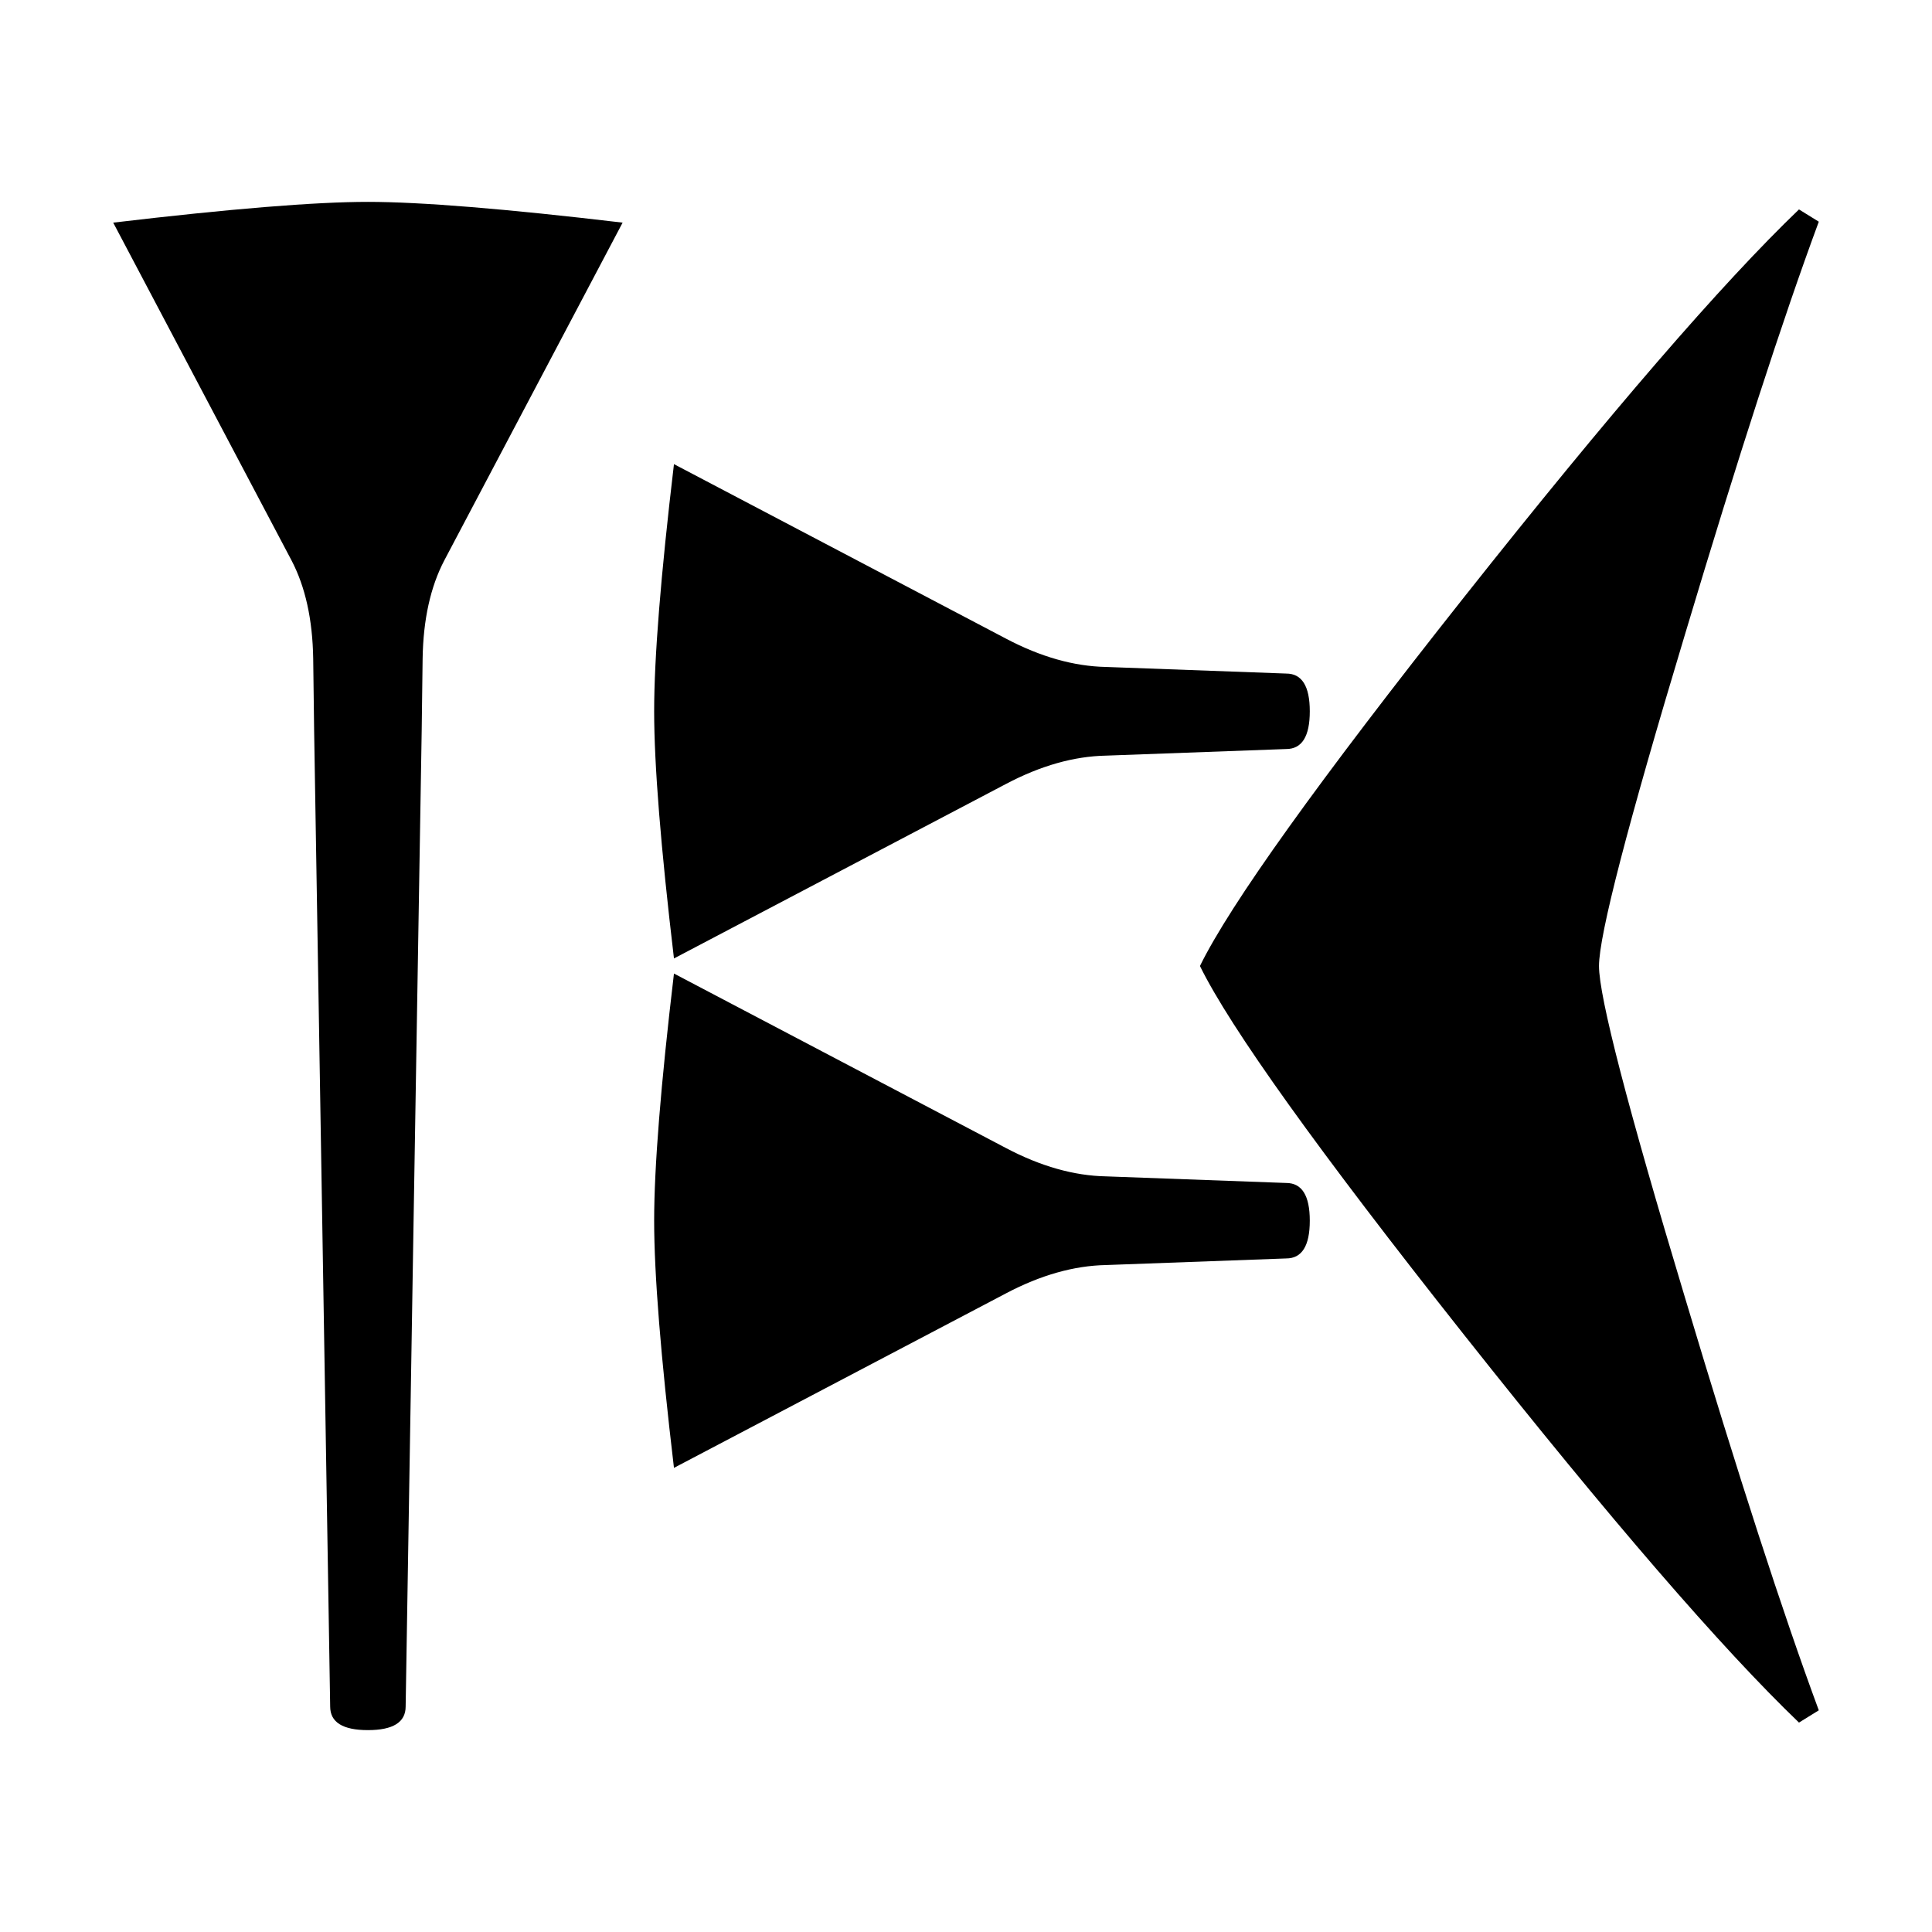
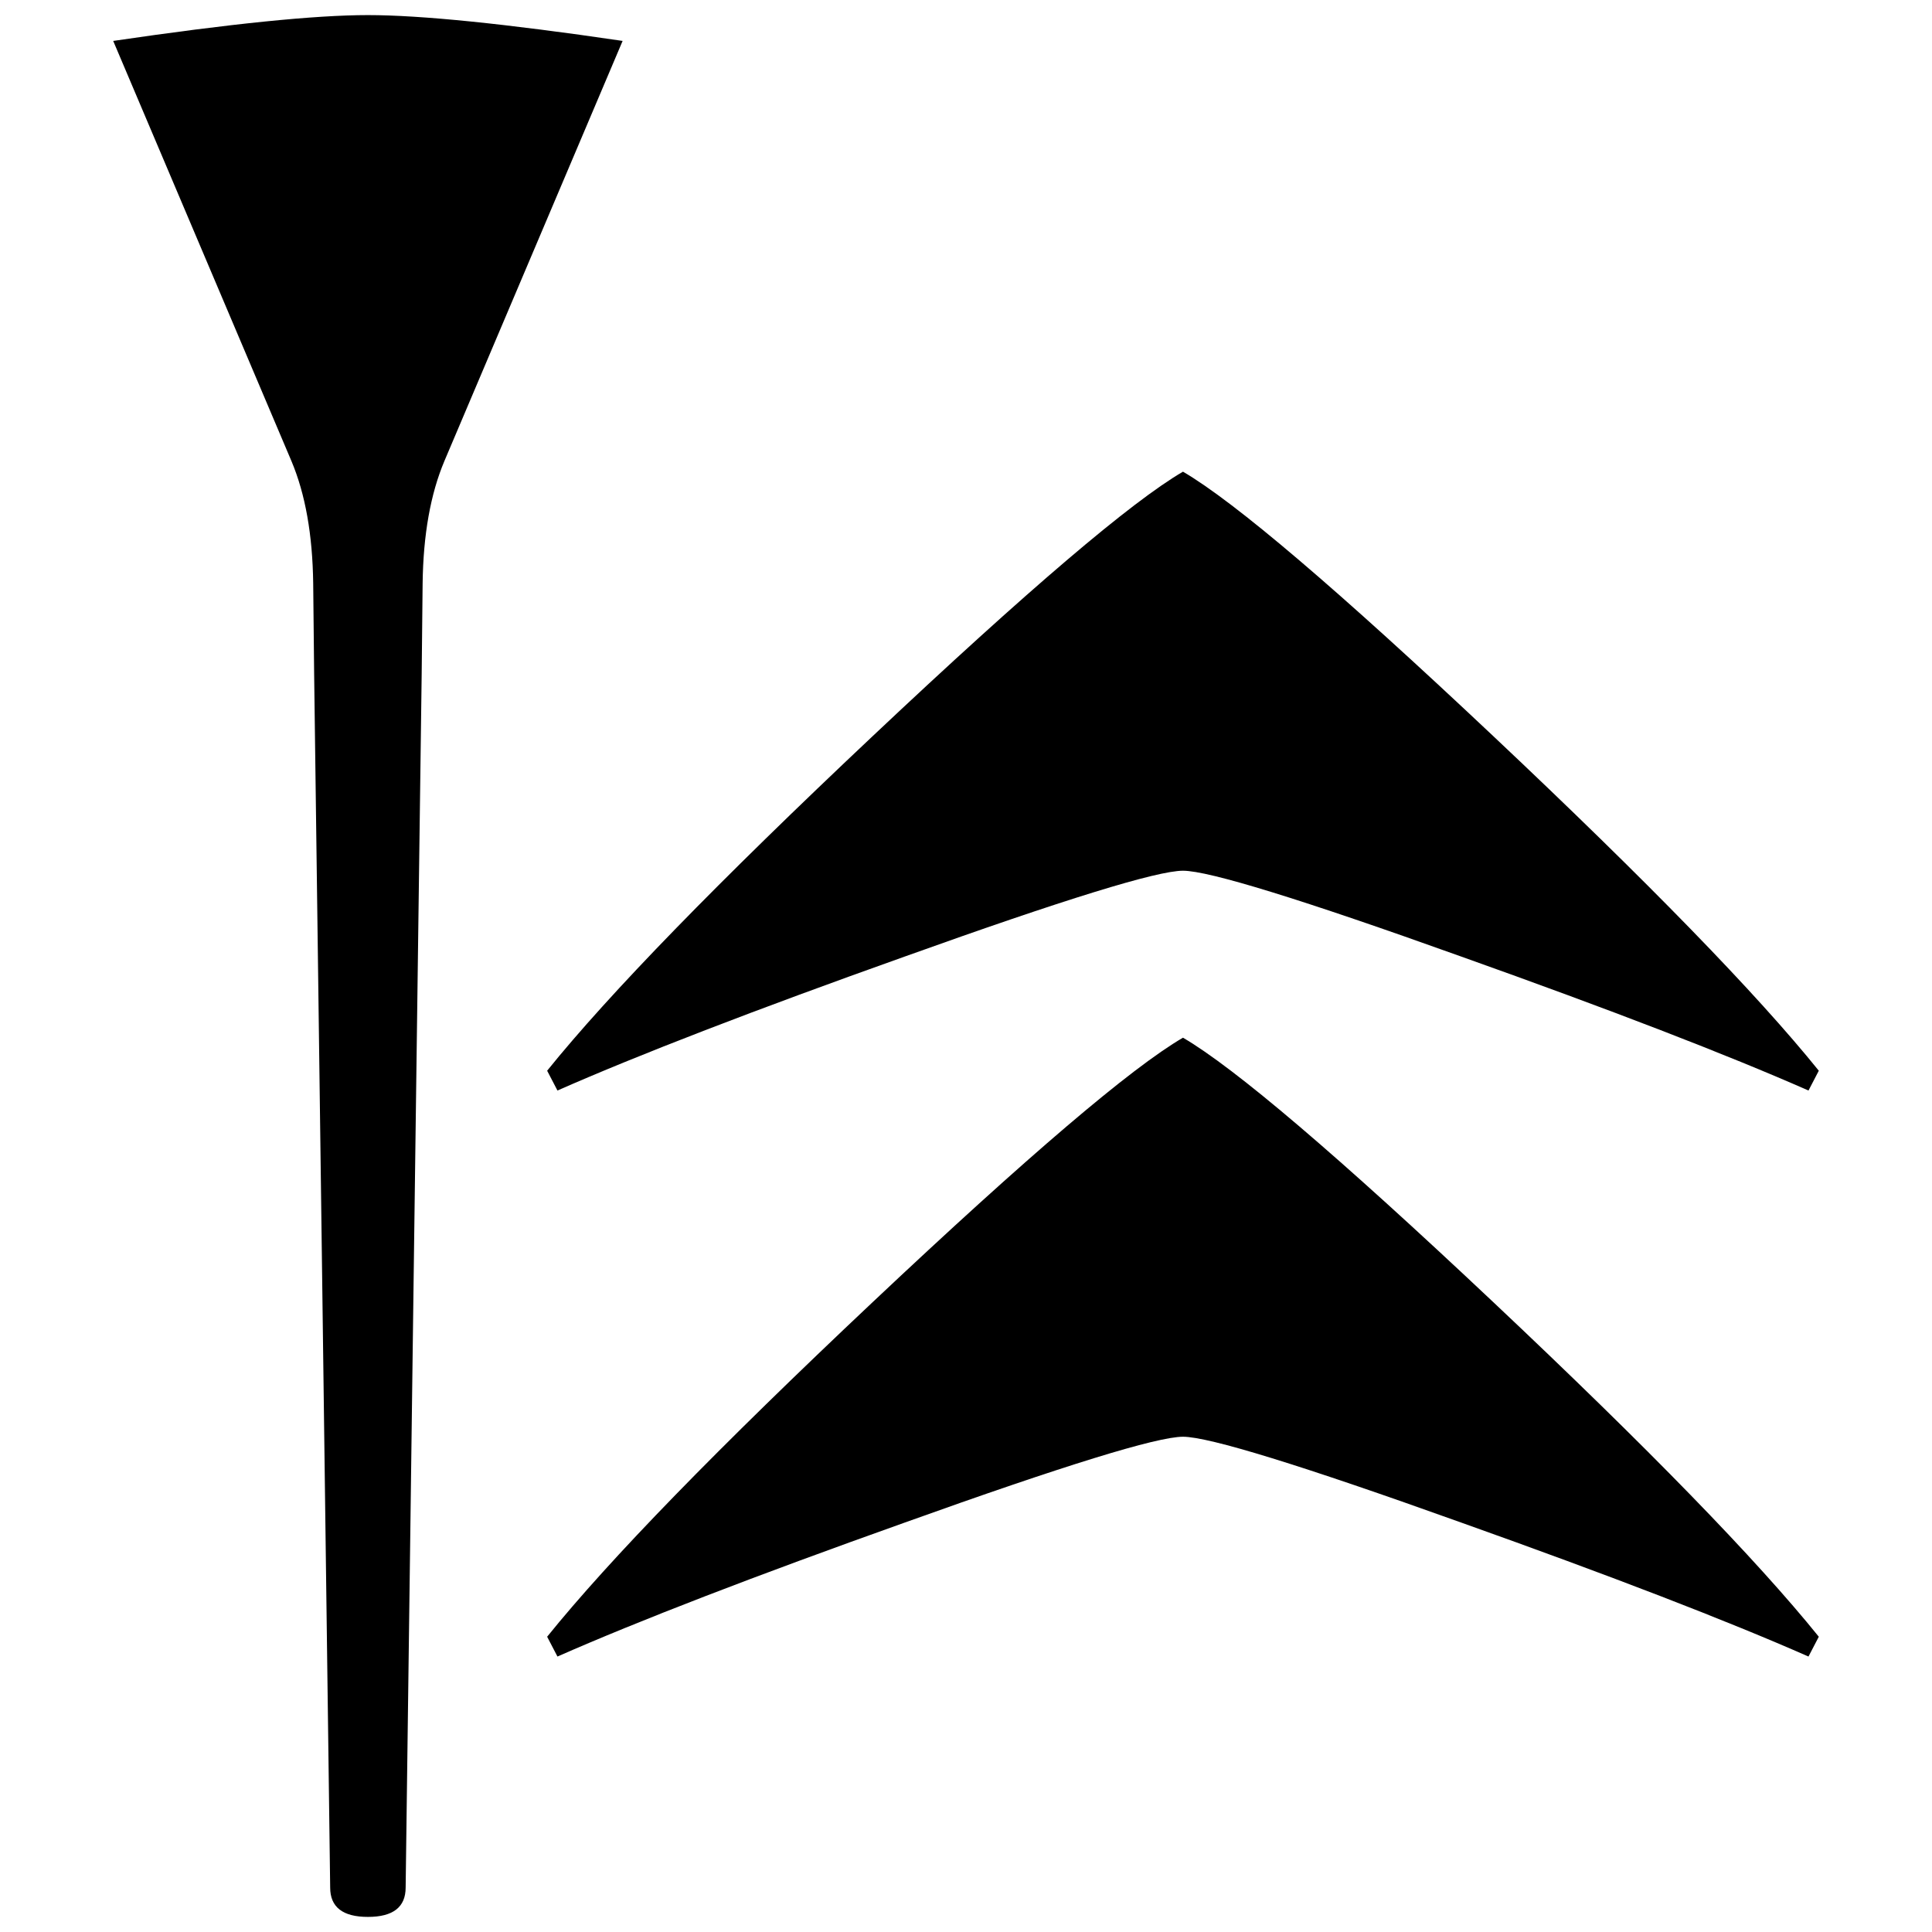
<svg xmlns="http://www.w3.org/2000/svg" width="2048" height="2048" viewBox="0 0 541.867 541.867">
-   <path d="M113.771 478.631c0 4.41-3.528 6.615-10.583 6.615-7.056 0-10.584-2.205-10.584-6.615-1.477-91.193-2.987-182.386-4.498-273.578l-.264-20.373c-.177-10.936-2.205-20.108-6.086-27.516L31.75 62.442c32.808-3.88 56.62-5.821 71.438-5.821 14.816 0 38.628 1.94 71.437 5.82l-50.006 94.722c-3.88 7.408-5.91 16.58-6.086 27.516l-.264 20.373c-1.523 91.193-3.009 182.386-4.498 273.579zm253.584-279.135c0 7.055-2.205 10.583-6.615 10.583l-50.535 1.852c-8.996.177-18.345 2.822-28.046 7.938l-93.133 48.948c-3.704-31.221-5.556-54.328-5.556-69.321 0-14.993 1.852-38.1 5.556-69.321l93.133 48.948c9.701 5.115 19.05 7.761 28.046 7.937l50.535 1.852c4.41 0 6.615 3.528 6.615 10.584zm0 142.875c0 7.055-2.205 10.583-6.615 10.583l-50.535 1.852c-8.996.177-18.345 2.822-28.046 7.938l-93.133 48.948c-3.704-31.221-5.556-54.328-5.556-69.321 0-14.993 1.852-38.1 5.556-69.321l93.133 48.948c9.701 5.115 19.05 7.761 28.046 7.937l50.535 1.853c4.41 0 6.615 3.527 6.615 10.583zM510.117 479.69l-5.557 3.44c-21.695-20.815-53.004-57.063-93.927-108.745-40.922-51.681-65.616-86.165-74.083-103.452 8.467-17.286 33.161-51.77 74.083-103.452 40.923-51.682 72.232-87.93 93.927-108.743l5.557 3.44c-10.055 27.163-22.578 65.792-37.571 115.887-16.051 53.27-24.077 84.225-24.077 92.868s8.026 39.6 24.077 92.87c14.993 50.093 27.517 88.722 37.57 115.887z" />
+   <path d="M156.35 305.859l-2.892-5.557c17.493-21.695 47.956-53.004 91.39-93.927 43.432-40.922 72.413-65.616 86.94-74.083 14.528 8.467 43.508 33.16 86.941 74.083 43.434 40.923 73.897 72.232 91.388 93.927l-2.891 5.557c-22.828-10.055-55.292-22.578-97.391-37.571-44.768-16.051-70.783-24.077-78.046-24.077-7.264 0-33.28 8.026-78.048 24.077-42.098 14.993-74.562 27.517-97.392 37.57zM113.771 529.402c0 5.488-3.528 8.232-10.583 8.232-7.056 0-10.584-2.744-10.584-8.232-1.477-113.485-2.987-226.97-4.498-340.453l-.264-25.353c-.177-13.61-2.205-25.024-6.086-34.242L31.75 11.477c32.808-4.828 56.62-7.244 71.438-7.244 14.816 0 38.628 2.415 71.437 7.243l-50.006 117.876c-3.88 9.22-5.91 20.633-6.086 34.242l-.264 25.354c-1.523 113.484-3.009 226.969-4.498 340.454zM156.35 464.609l-2.892-5.557c17.493-21.695 47.956-53.004 91.39-93.927 43.432-40.922 72.413-65.616 86.94-74.083 14.528 8.467 43.508 33.16 86.941 74.083 43.434 40.923 73.897 72.232 91.388 93.927l-2.891 5.557c-22.828-10.055-55.292-22.578-97.391-37.571-44.768-16.051-70.783-24.077-78.046-24.077-7.264 0-33.28 8.026-78.048 24.077-42.098 14.993-74.562 27.517-97.392 37.57z" />
</svg>
